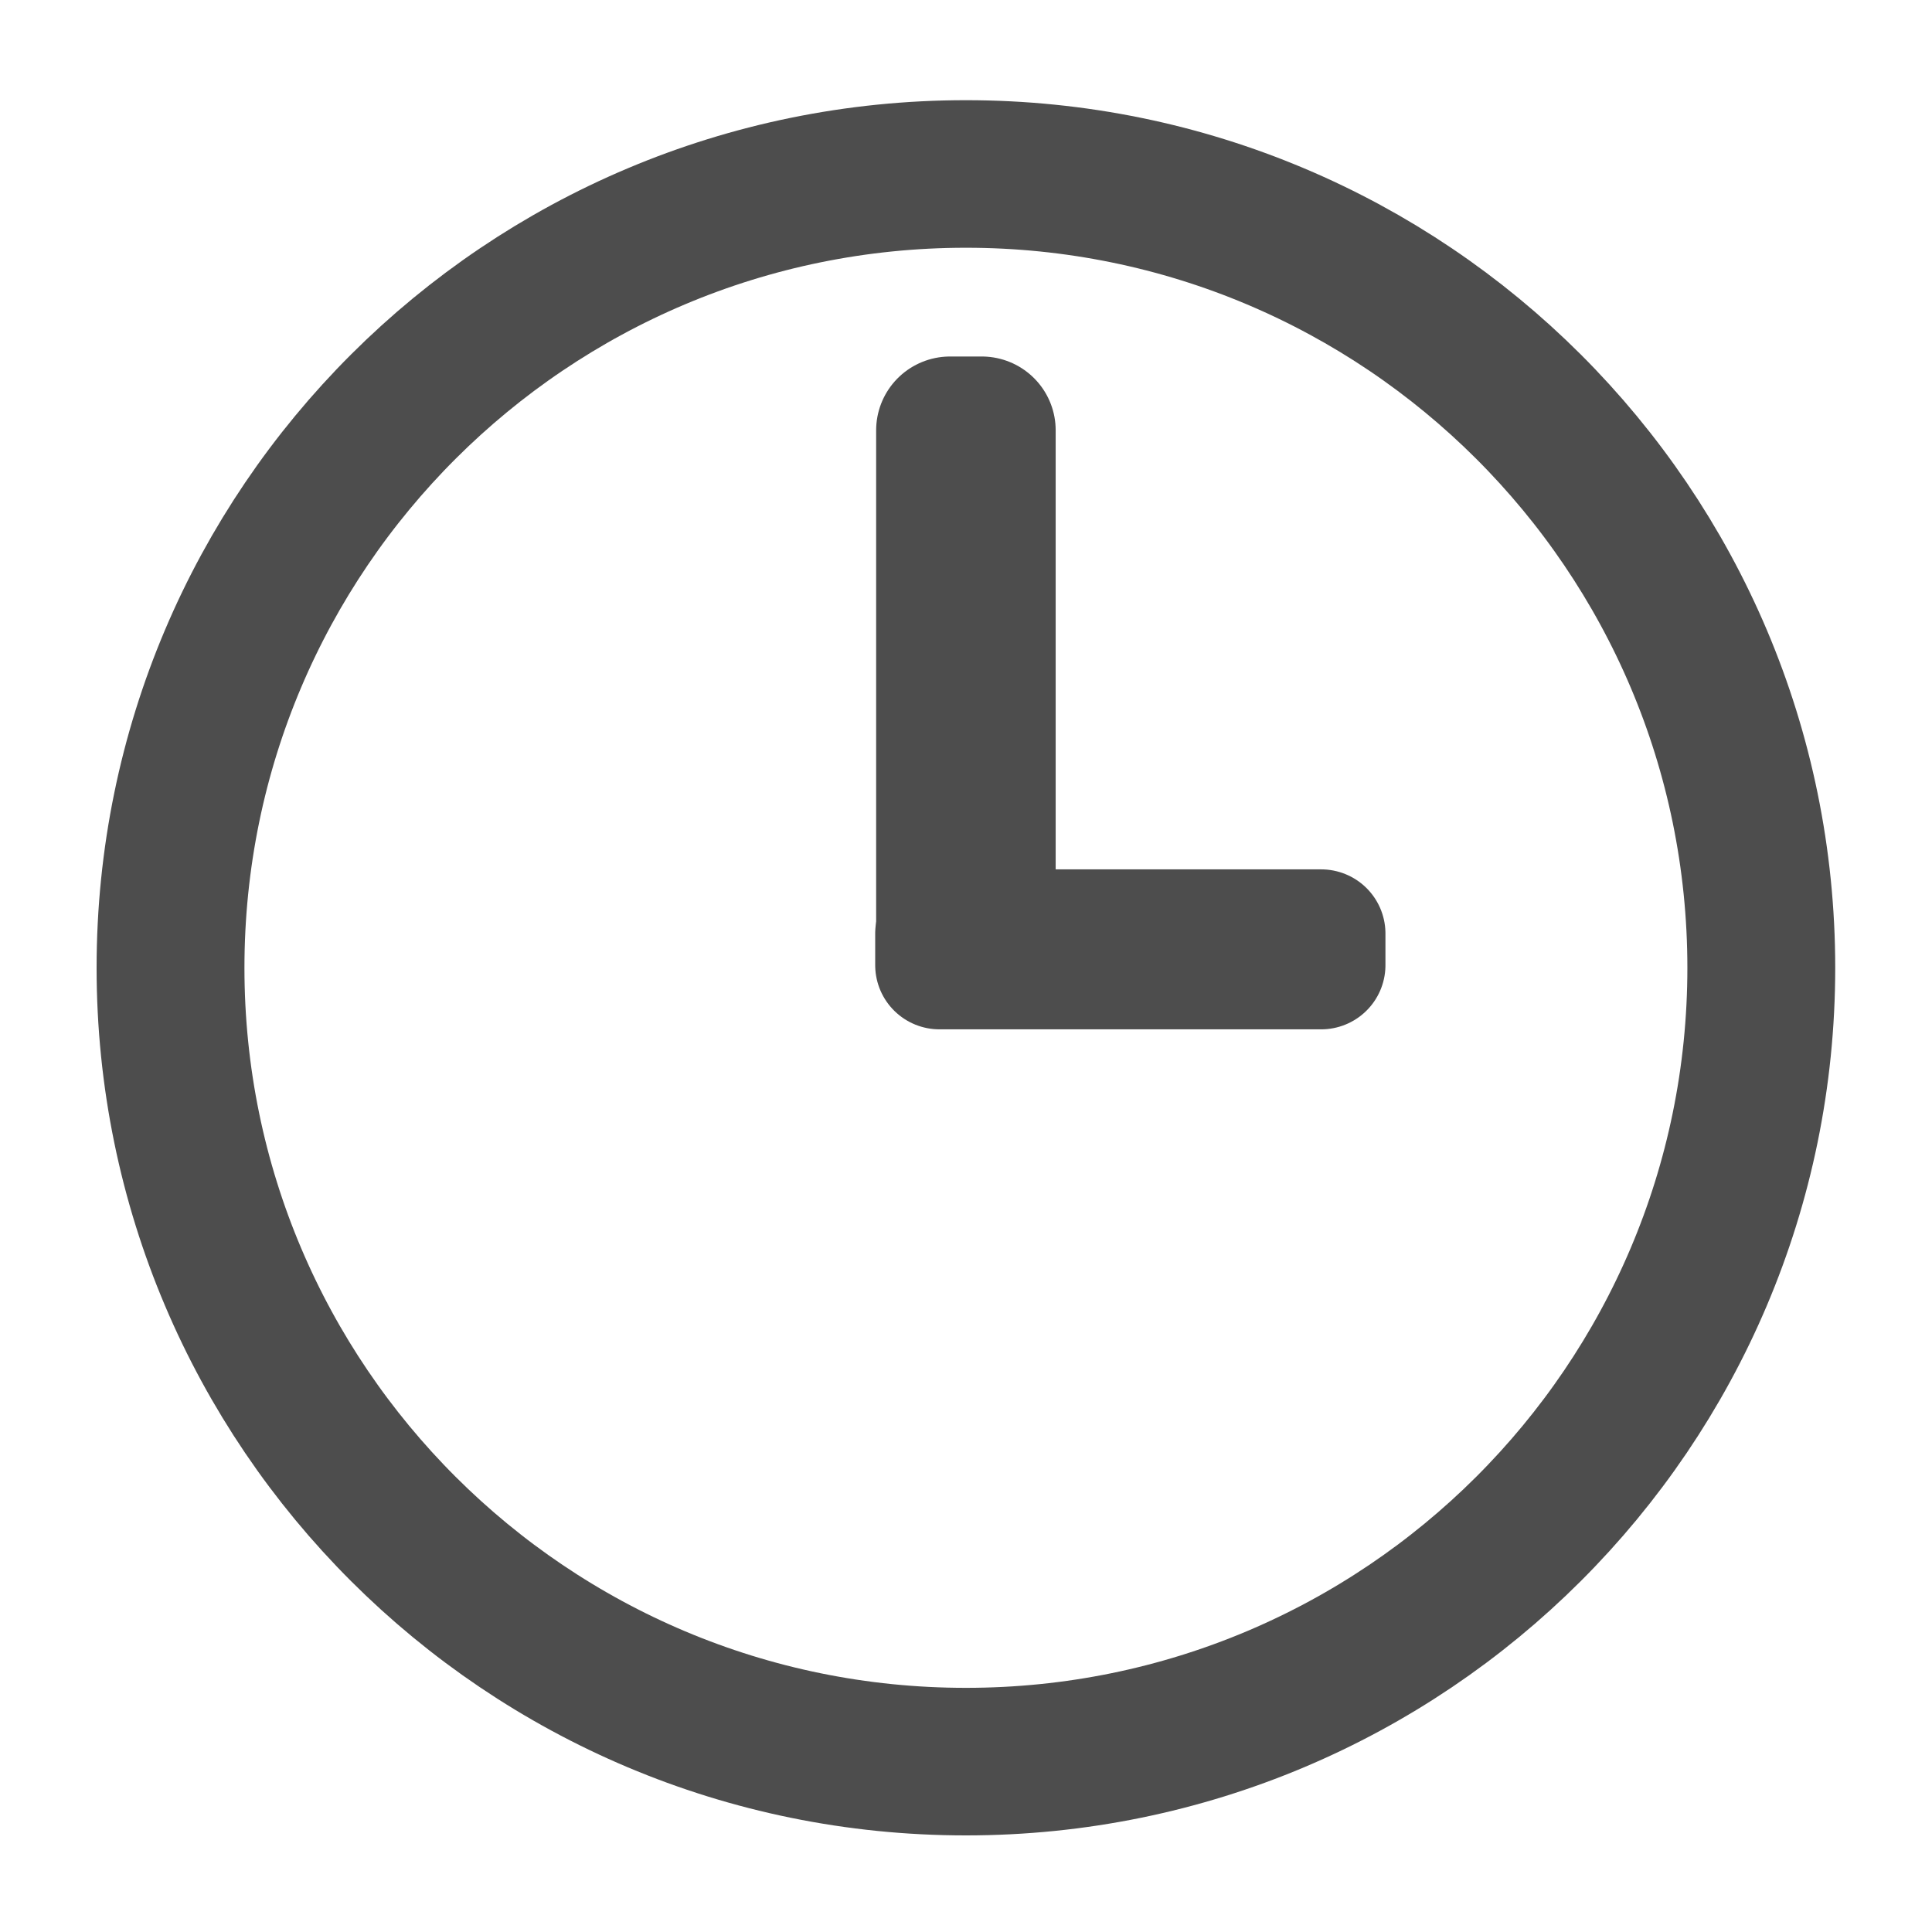
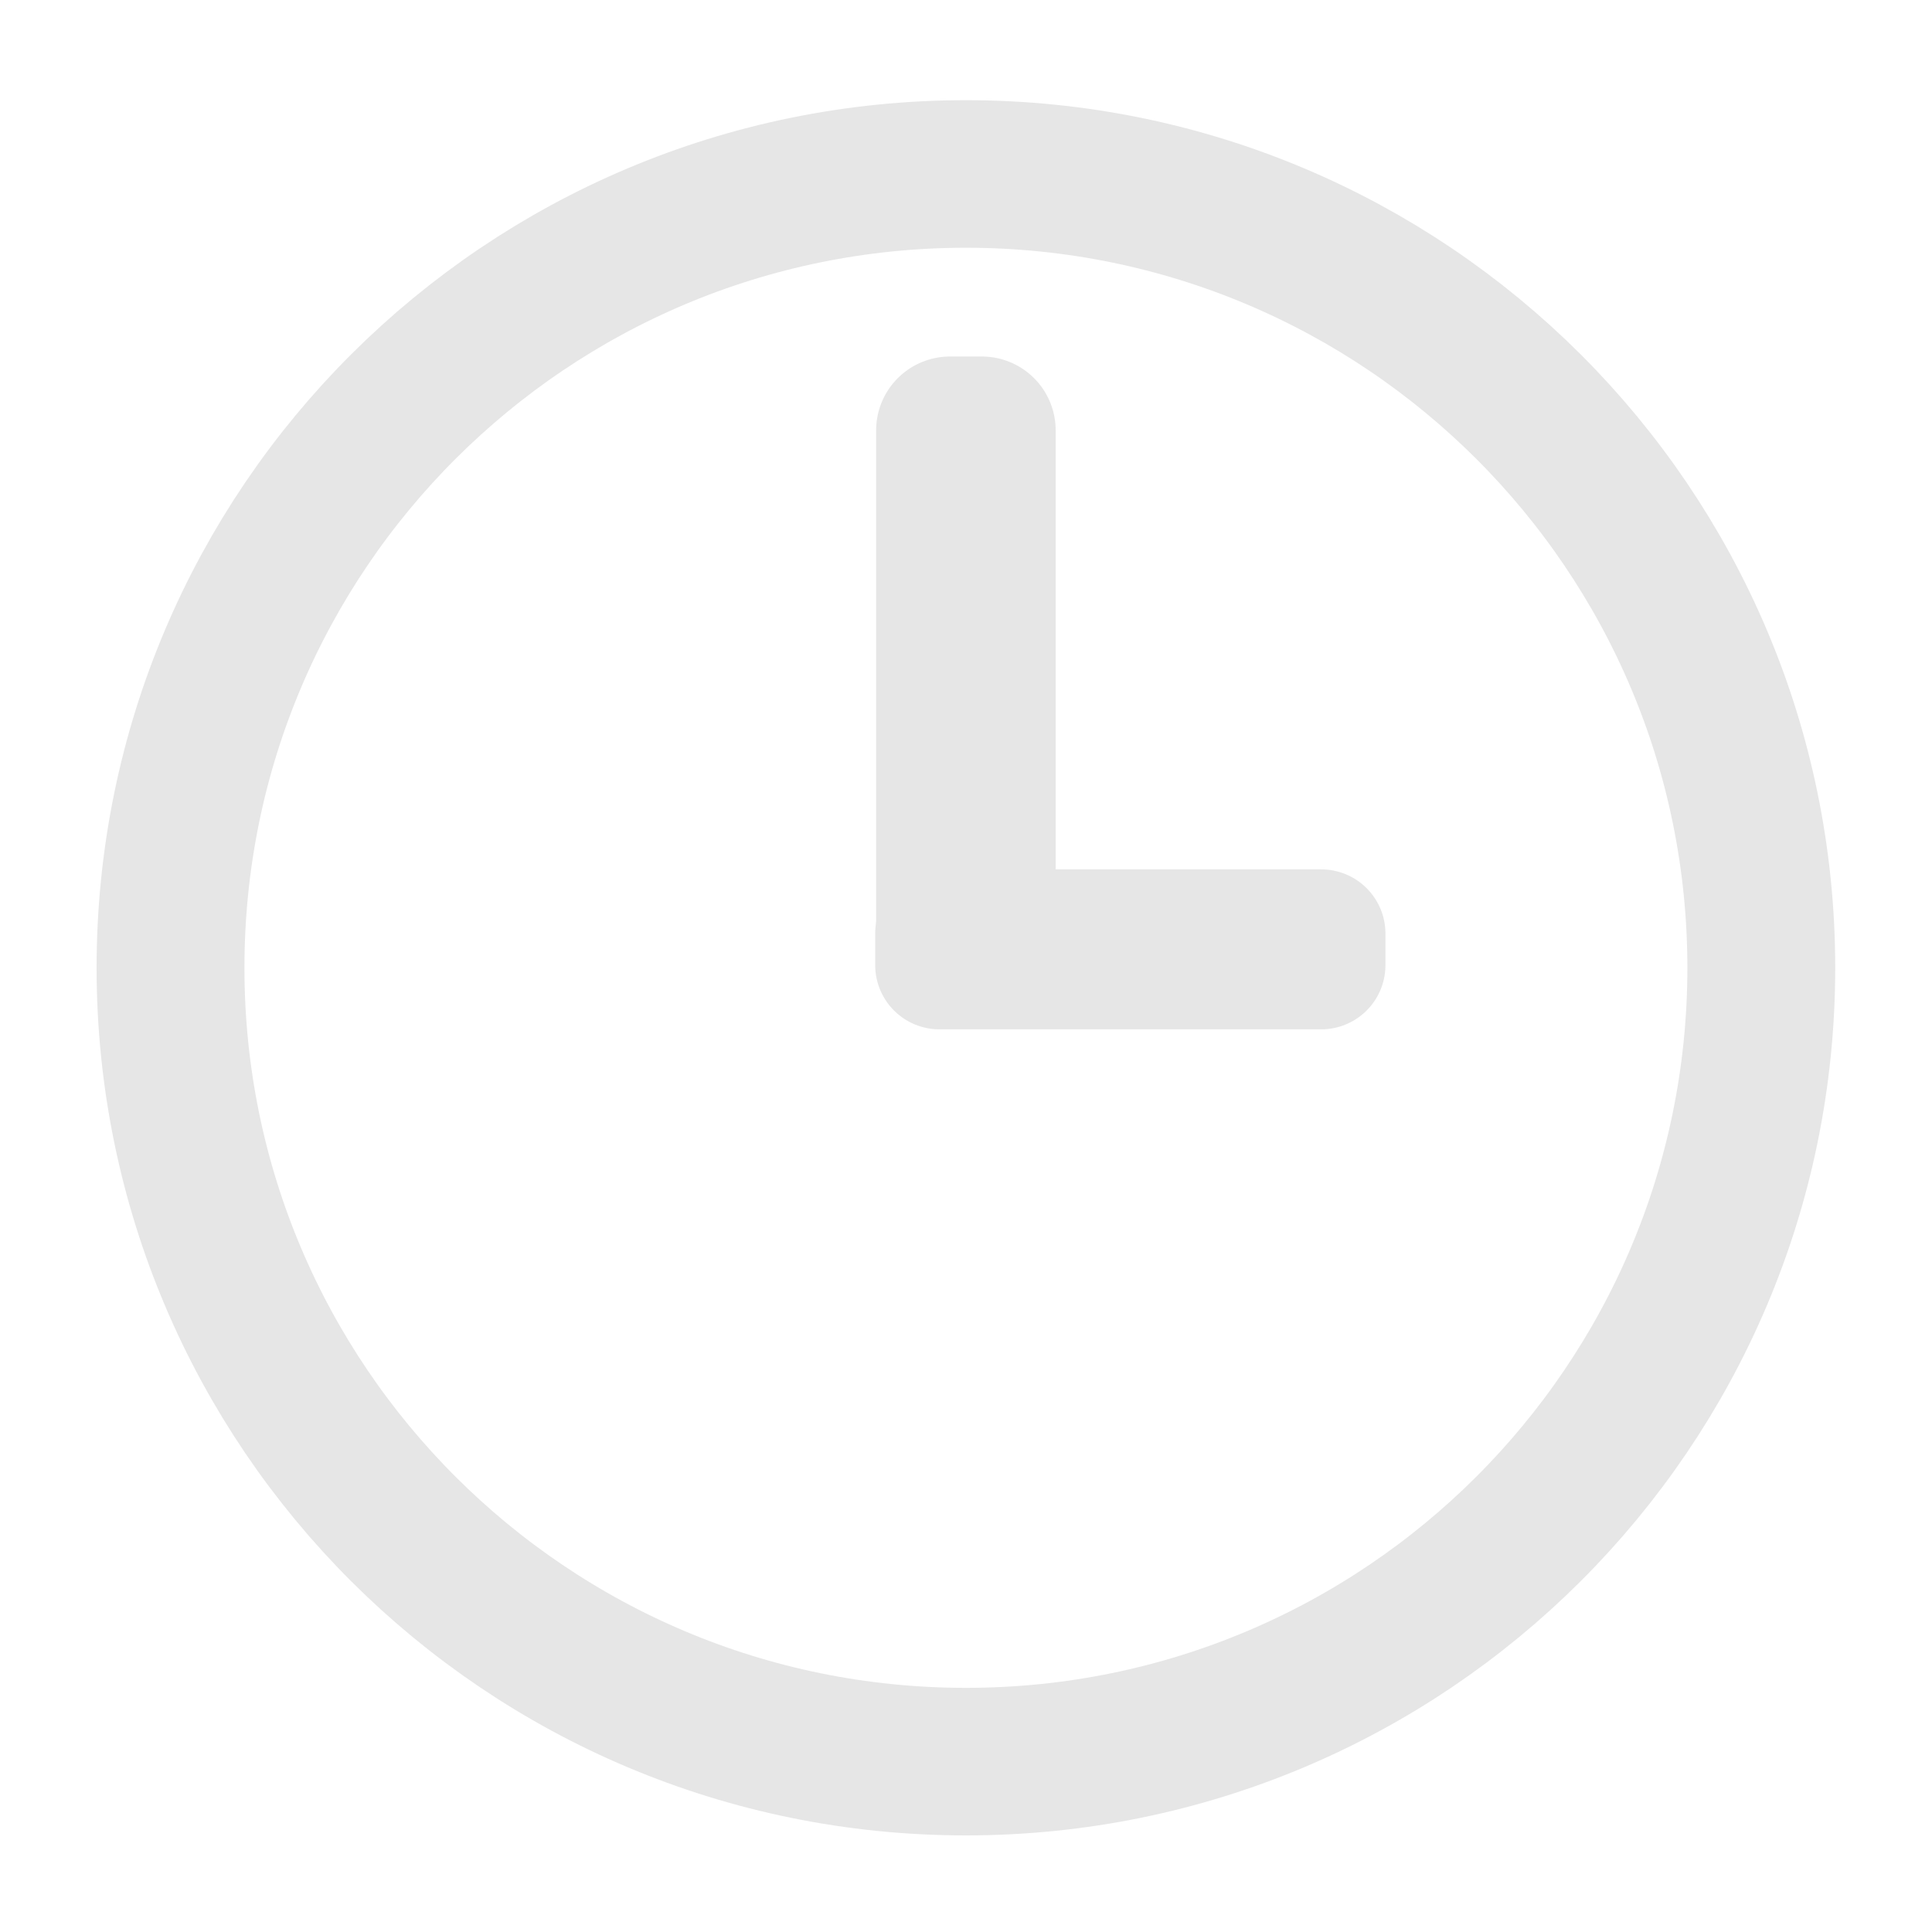
<svg xmlns="http://www.w3.org/2000/svg" width="500" height="500" viewBox="0 0 500 500" id="svg5330" version="1.1">
  <defs id="defs5332" />
  <g id="layer1" transform="translate(0,-552.3621)">
-     <g id="g4136" transform="matrix(0.9565514,0,0,0.9546717,10.83887,36.835)">
-       <ellipse ry="215.196" rx="215.196" cy="802.362" cx="250" id="path5878" style="opacity:1;fill:none;fill-opacity:1;stroke:#4d4d4d;stroke-width:40;stroke-linecap:round;stroke-linejoin:round;stroke-miterlimit:4;stroke-dasharray:none;stroke-opacity:1" />
-       <rect y="656.648" x="245.714" height="136.429" width="8.571" id="rect816" style="fill:#4d4d4d;stroke:#4d4d4d;stroke-width:40;stroke-linecap:round;stroke-linejoin:round;stroke-miterlimit:4;stroke-dasharray:none;stroke-opacity:1;paint-order:normal" />
-       <rect transform="matrix(0,1,-1,0,0,0)" y="-346.108" x="793.076" height="103.251" width="8.571" id="rect816-8" style="fill:#4d4d4d;stroke:#4d4d4d;stroke-width:34.798;stroke-linecap:round;stroke-linejoin:round;stroke-miterlimit:4;stroke-dasharray:none;stroke-opacity:1;paint-order:normal" />
+     <g id="g4136" transform="matrix(0.9565514,0,0,0.9546717,10.83887,36.835)" style="stroke:#e6e6e6">
+       <ellipse ry="215.196" rx="215.196" cy="802.362" cx="250" id="path5878" style="opacity:1;fill:none;fill-opacity:1;stroke:#e6e6e6;stroke-width:40;stroke-linecap:round;stroke-linejoin:round;stroke-miterlimit:4;stroke-dasharray:none;stroke-opacity:1" />
+       <rect y="656.648" x="245.714" height="136.429" width="8.571" id="rect816" style="fill:#4d4d4d;stroke:#e6e6e6;stroke-width:40;stroke-linecap:round;stroke-linejoin:round;stroke-miterlimit:4;stroke-dasharray:none;stroke-opacity:1;paint-order:normal" />
+       <rect transform="matrix(0,1,-1,0,0,0)" y="-346.108" x="793.076" height="103.251" width="8.571" id="rect816-8" style="fill:#4d4d4d;stroke:#e6e6e6;stroke-width:34.798;stroke-linecap:round;stroke-linejoin:round;stroke-miterlimit:4;stroke-dasharray:none;stroke-opacity:1;paint-order:normal" />
    </g>
  </g>
</svg>
